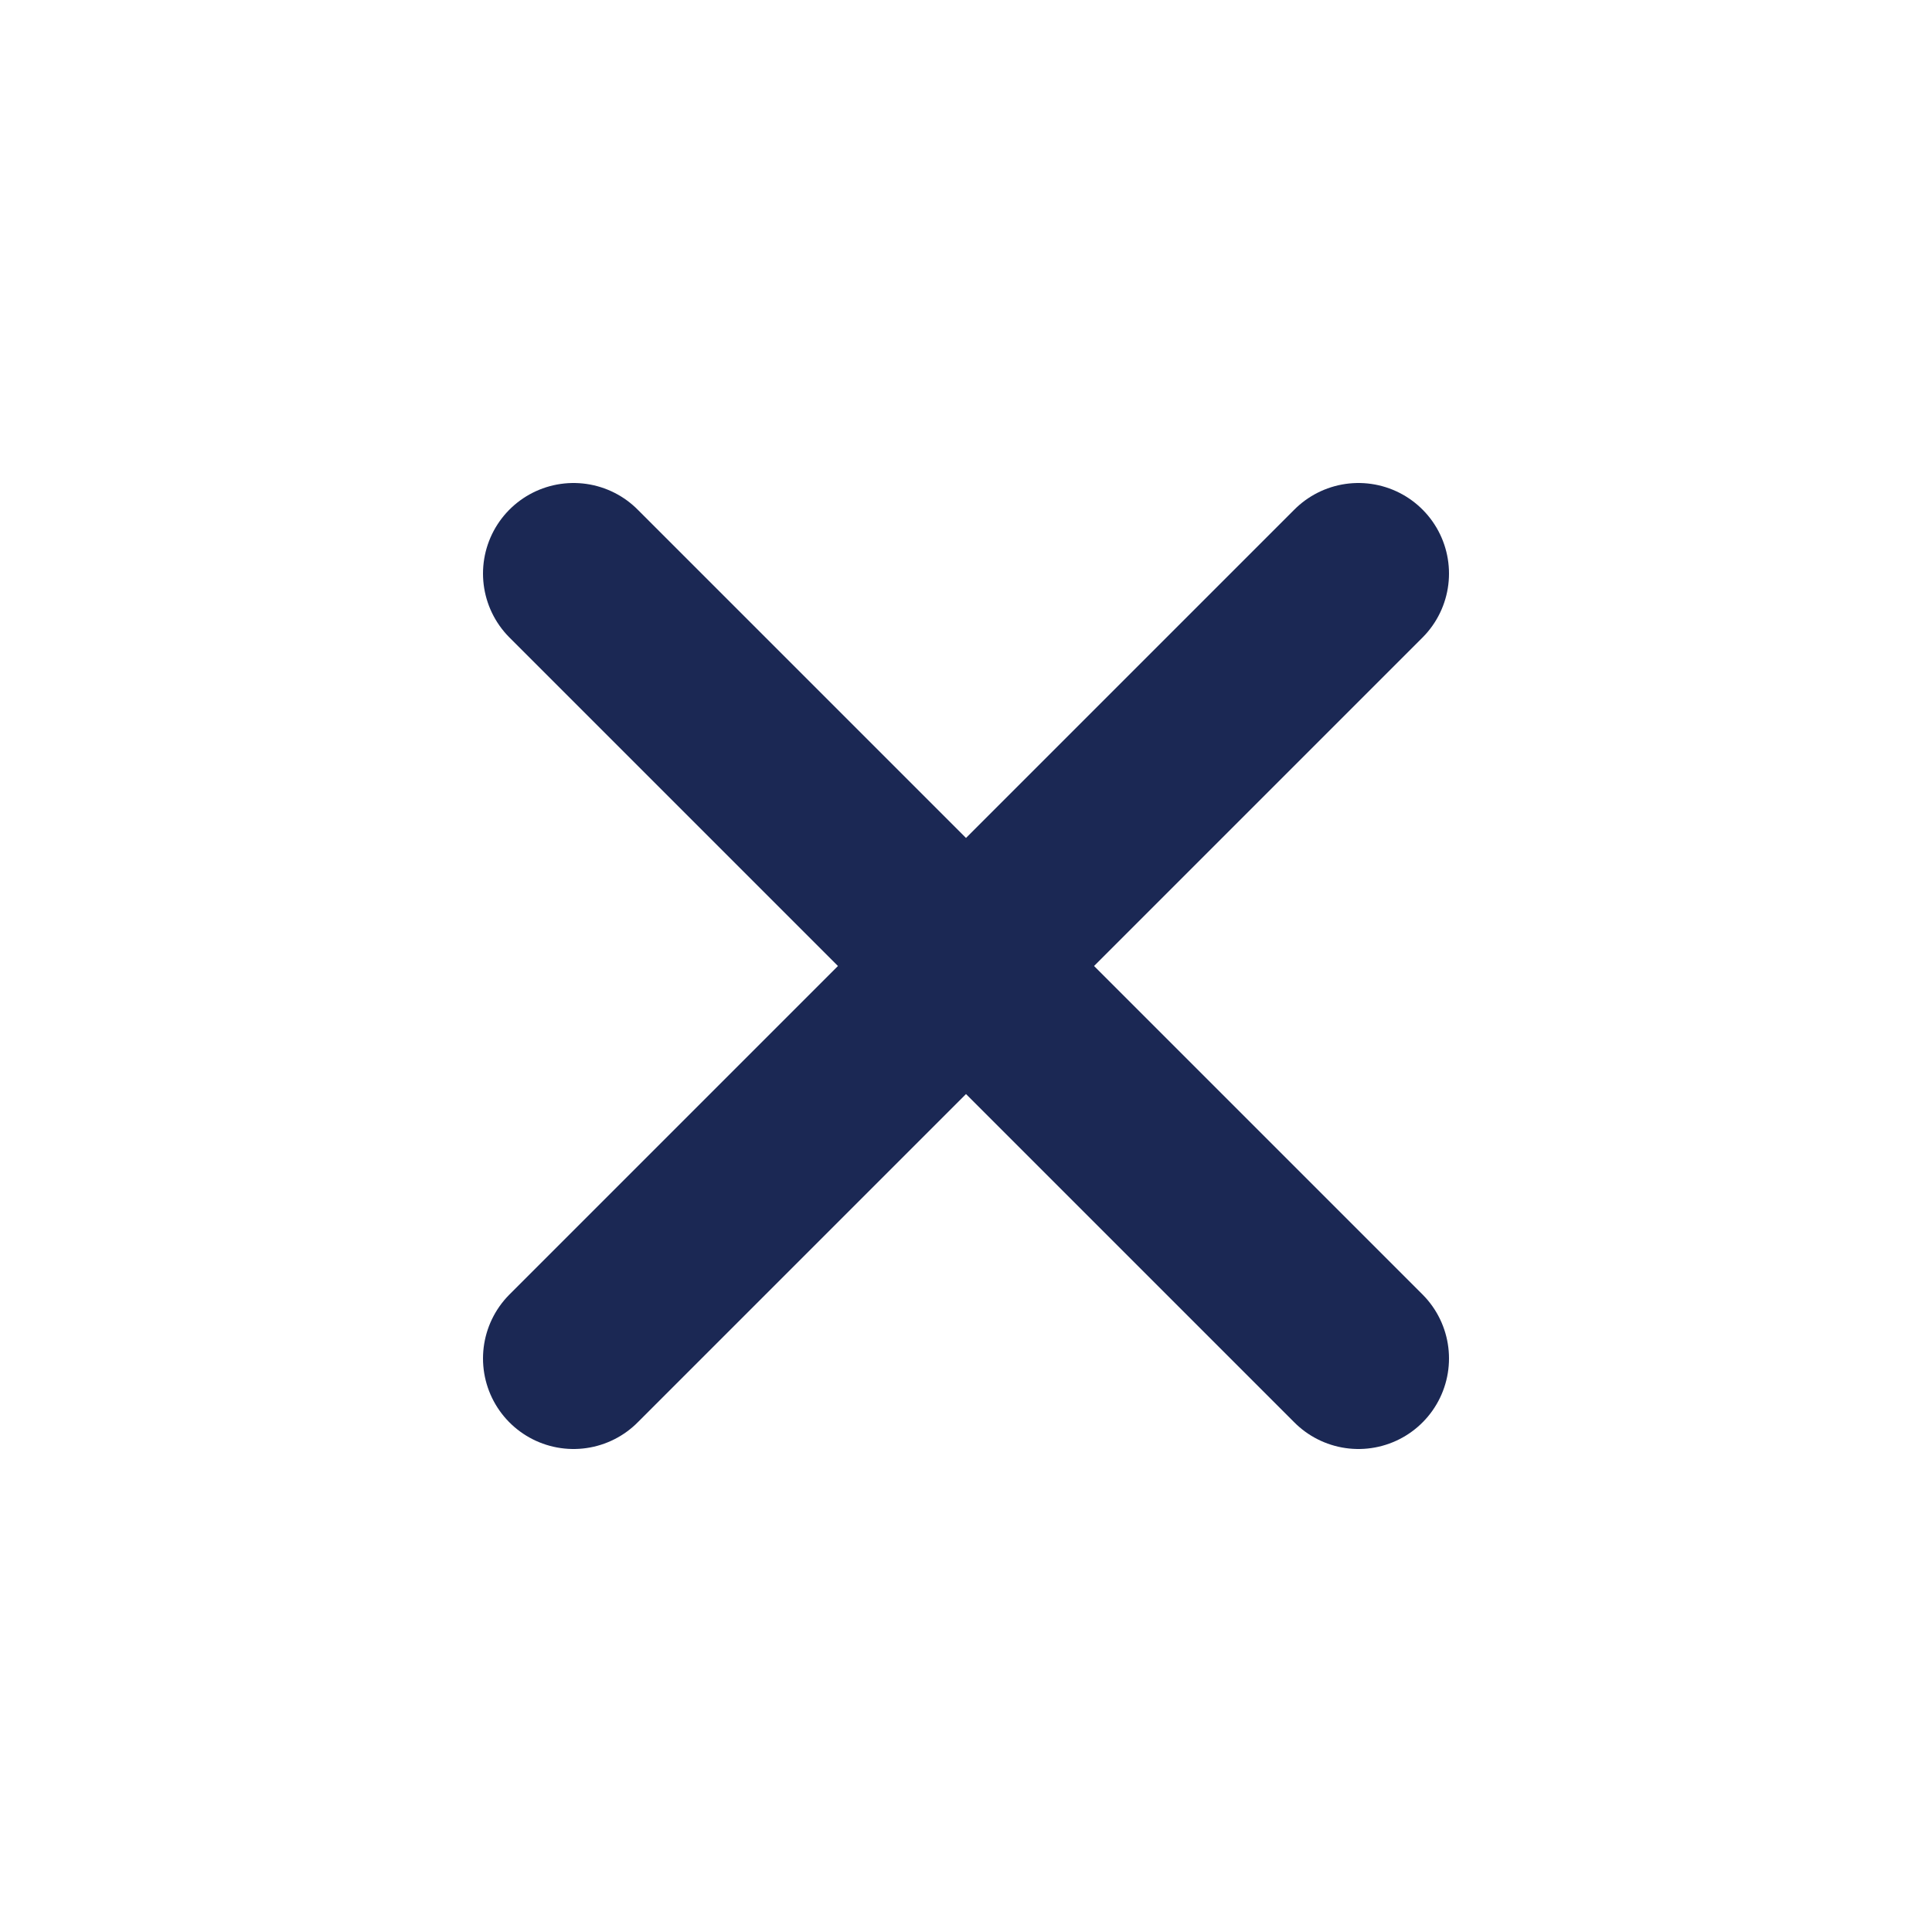
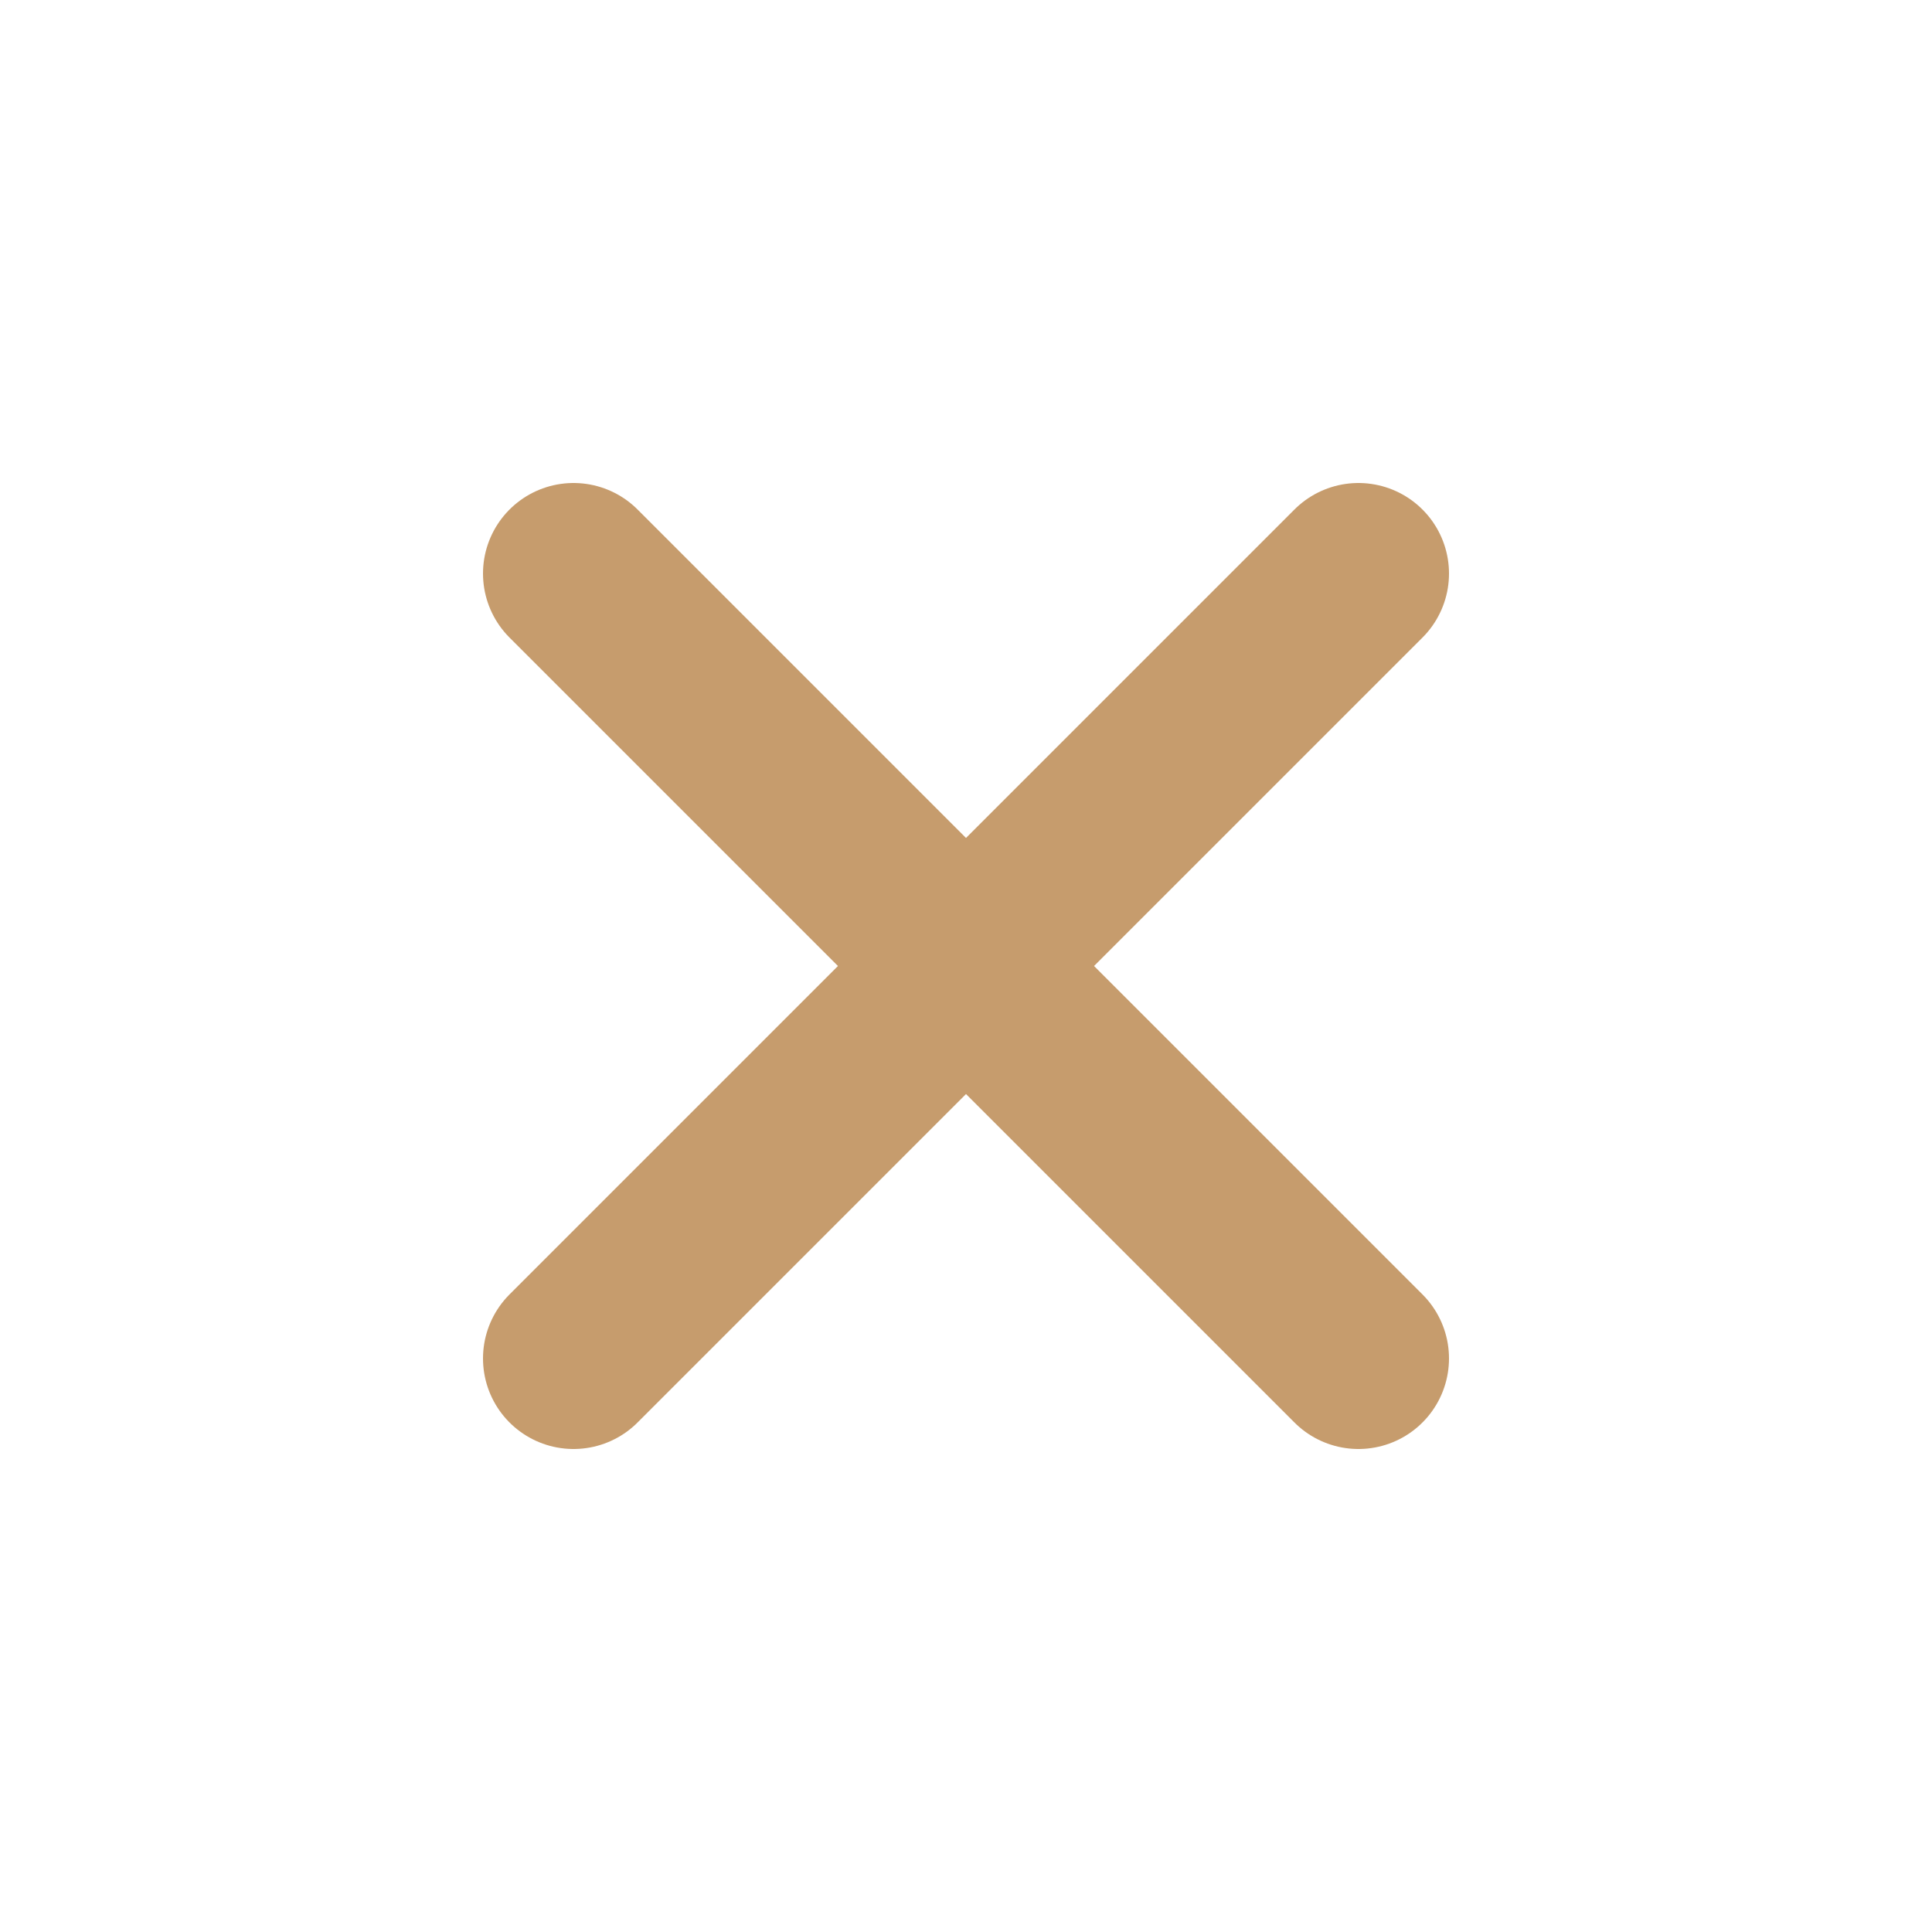
<svg xmlns="http://www.w3.org/2000/svg" width="30" height="30" viewBox="0 0 30 30" fill="none">
-   <path d="M21.094 8.906L8.906 21.094M8.906 8.906L21.094 21.094" stroke="#1B2854" stroke-width="2.812" stroke-linecap="round" stroke-linejoin="round" />
+   <path d="M21.094 8.906L8.906 21.094M8.906 8.906L21.094 21.094" stroke="#C69C6D" stroke-width="2.812" stroke-linecap="round" stroke-linejoin="round" />
</svg>
